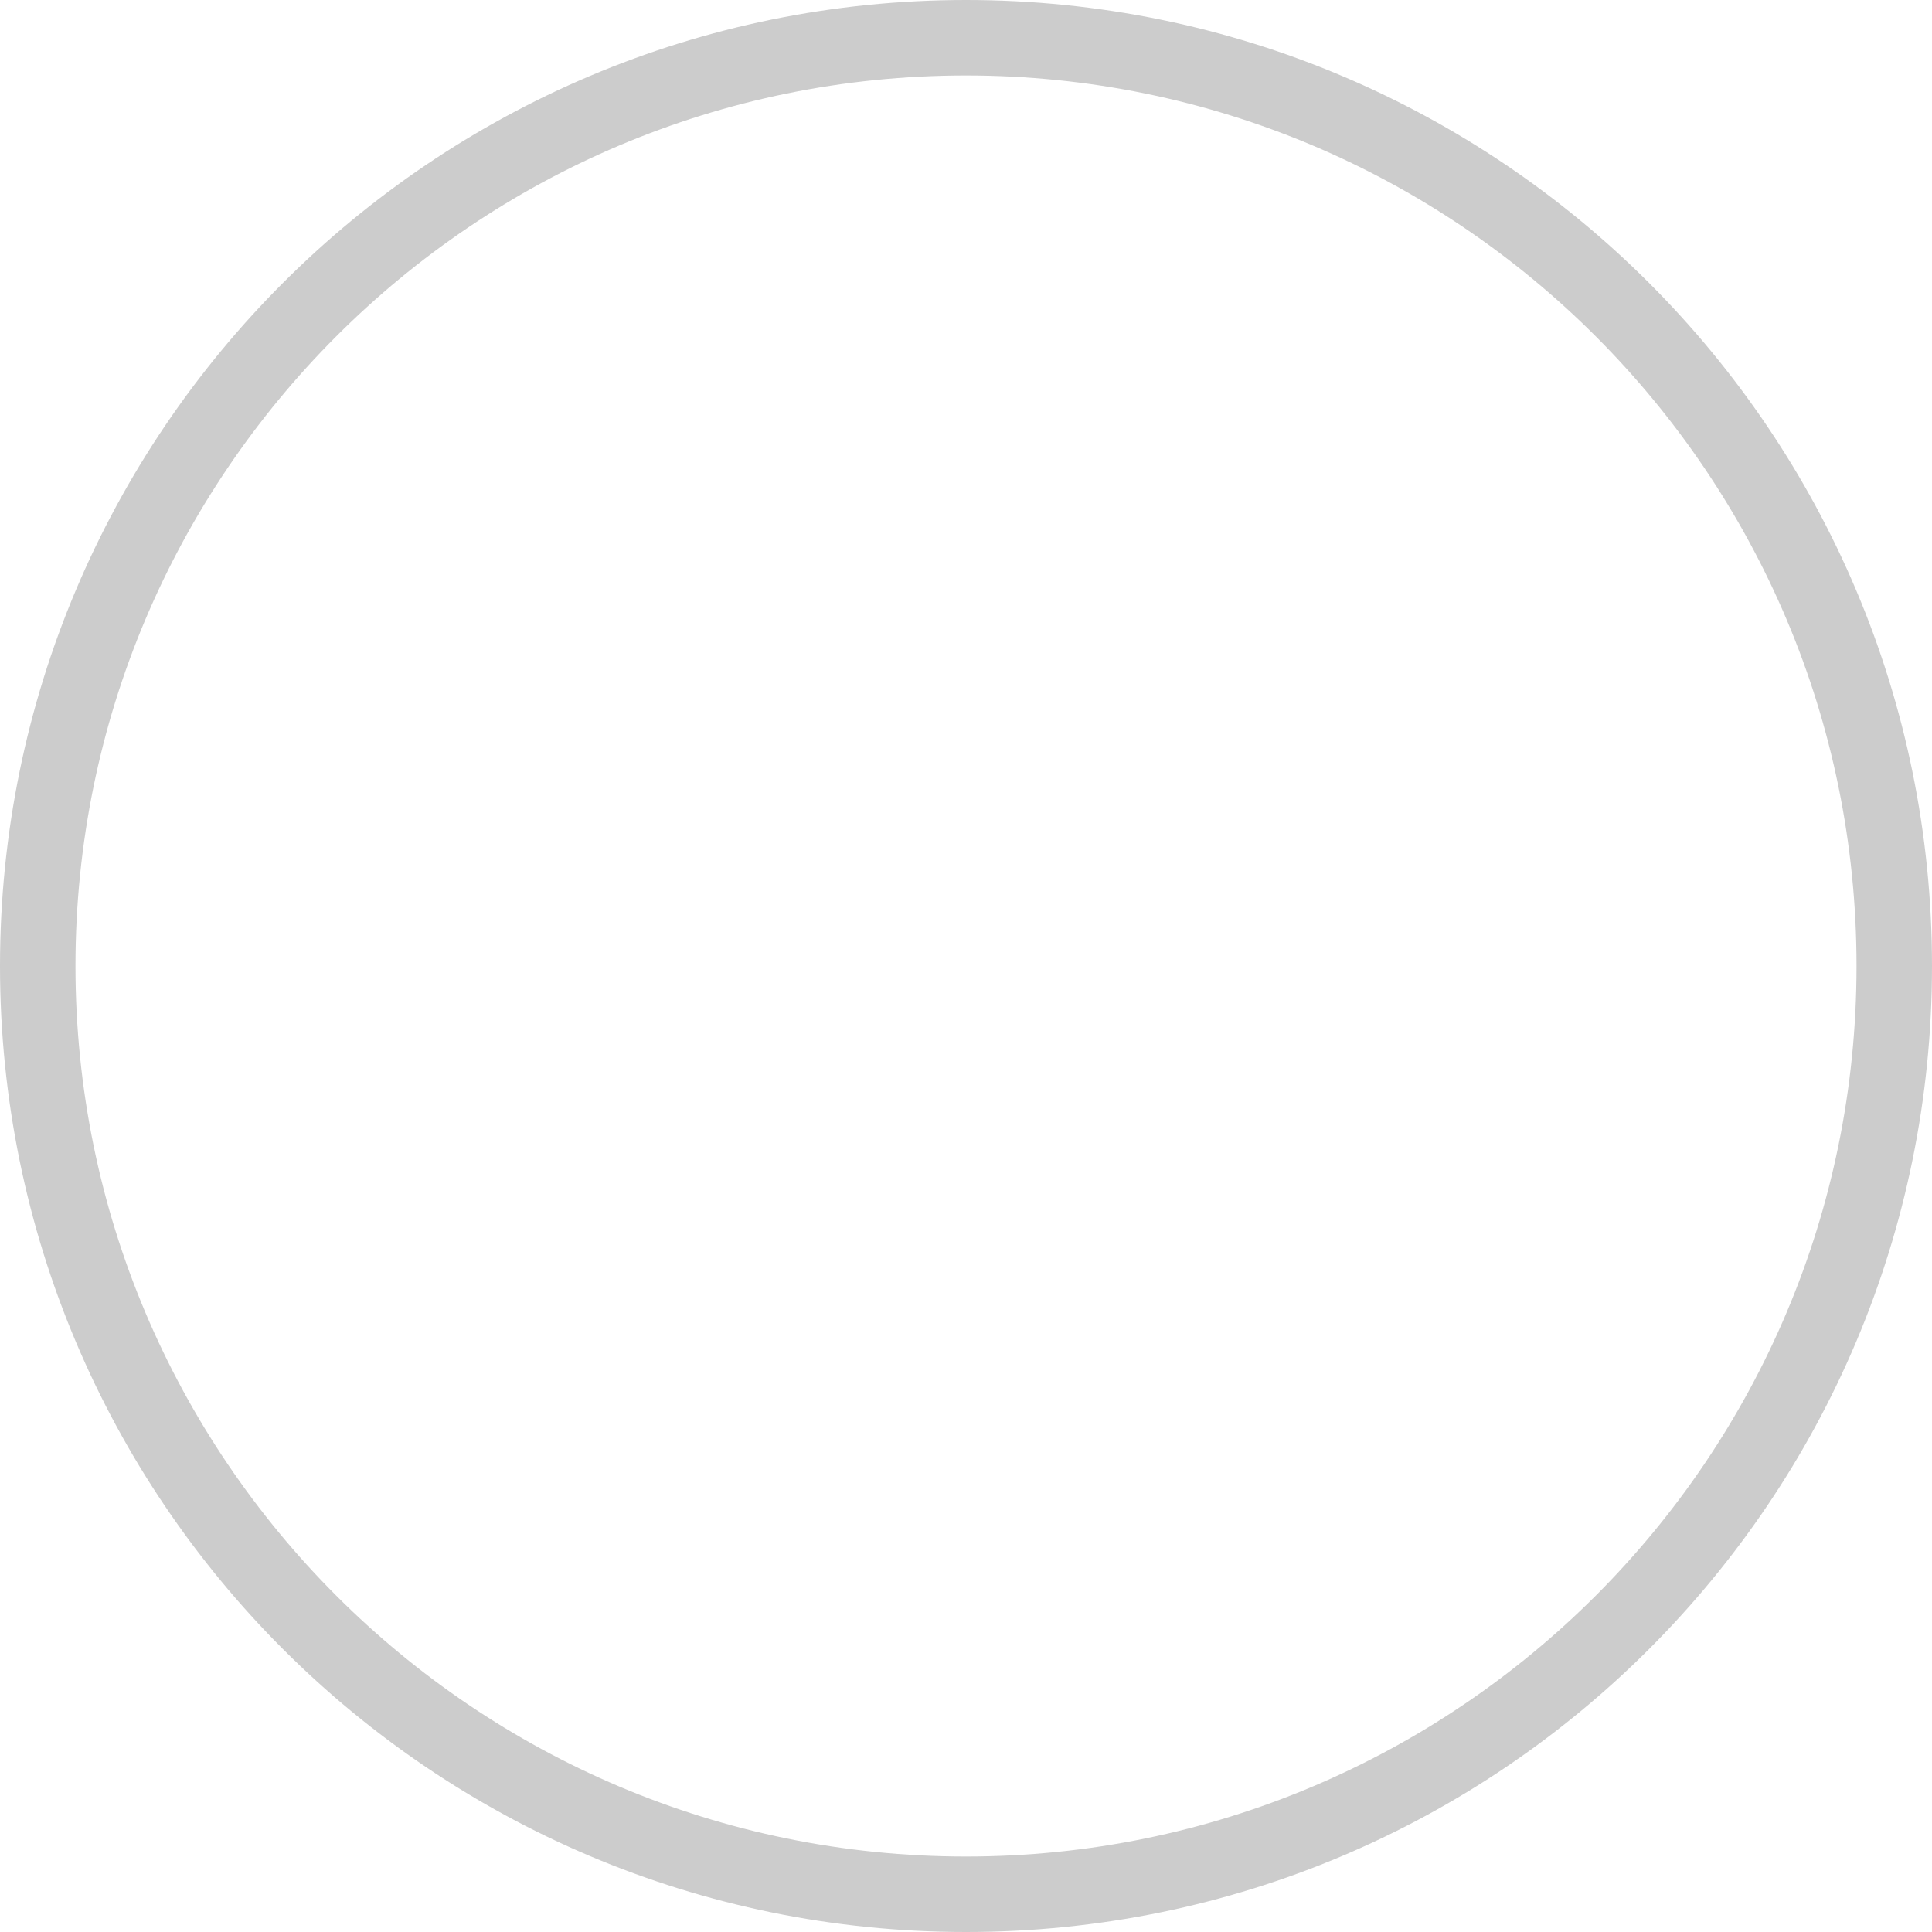
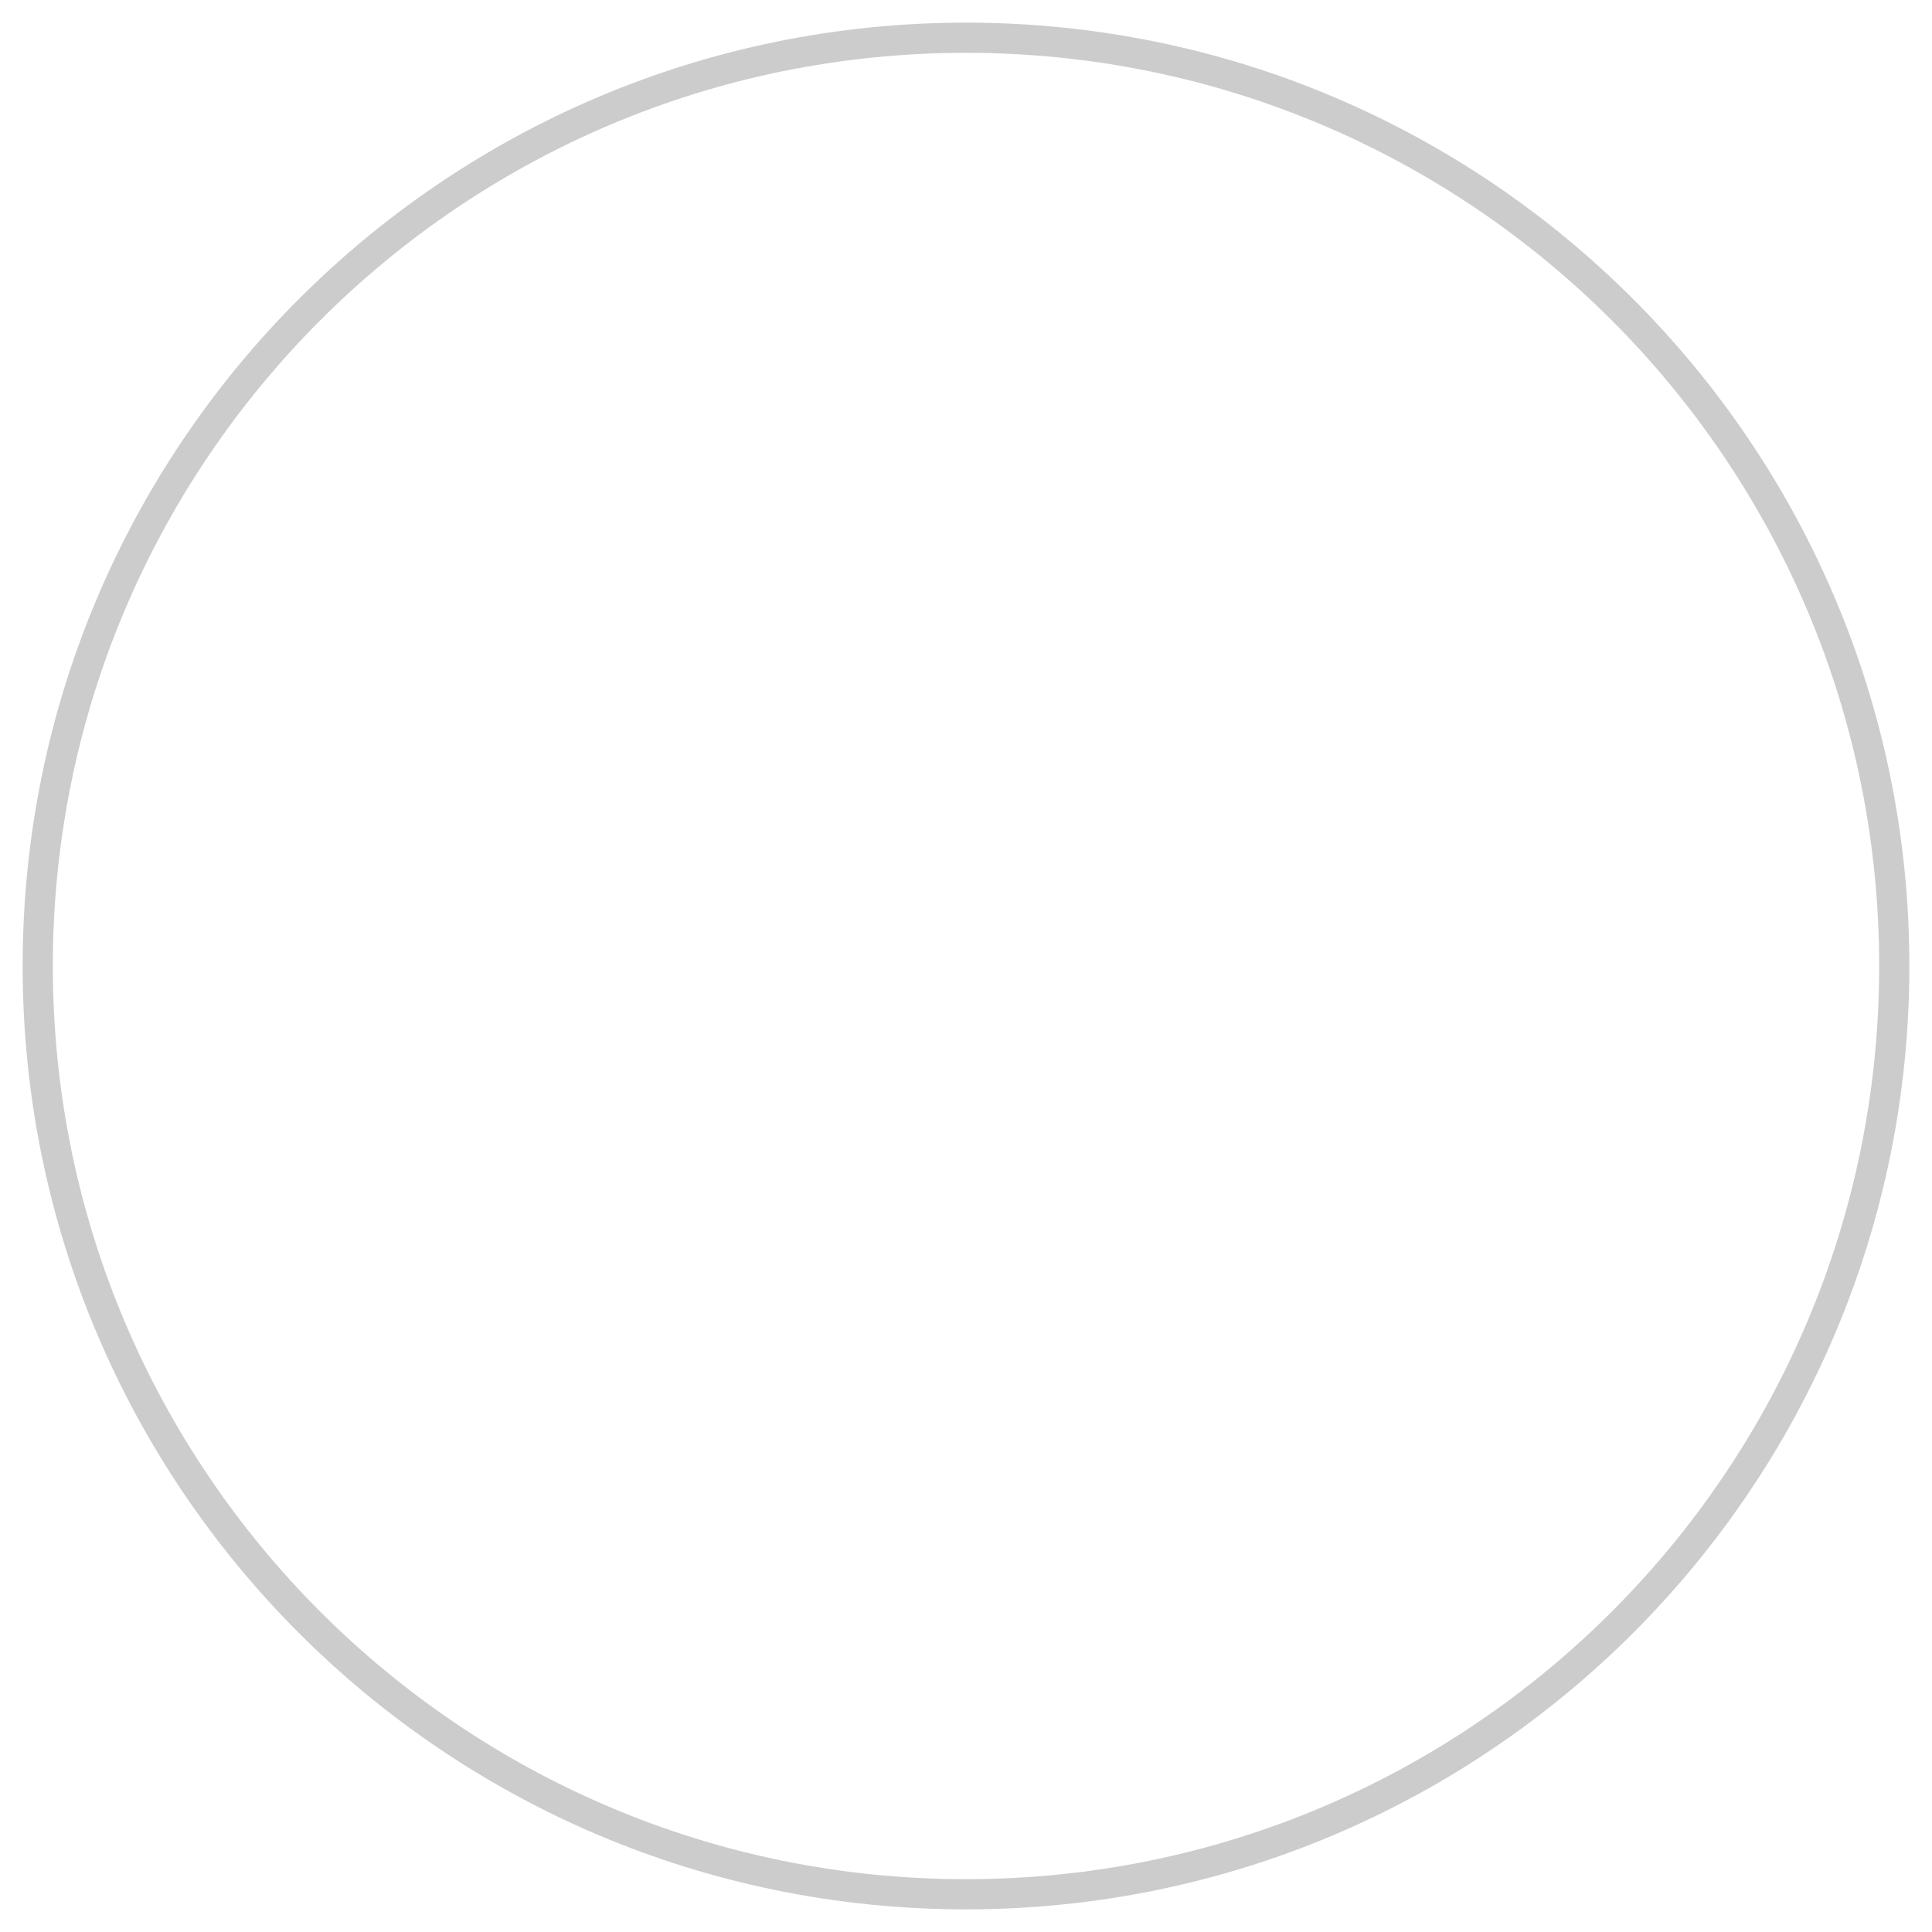
<svg xmlns="http://www.w3.org/2000/svg" width="64" height="64" viewBox="0 0 64 64">
-   <g id="Ellipse_1" data-name="Ellipse 1" fill="none" stroke="rgba(0,0,0,0.2)" stroke-width="2.5">
+   <g id="Ellipse_1" data-name="Ellipse 1" fill="none" stroke="rgba(0,0,0,0.2)" strokeWidth="2.5">
    <circle cx="32" cy="32" r="32" stroke="none" />
    <circle cx="32" cy="32" r="30.75" fill="none" />
  </g>
</svg>
